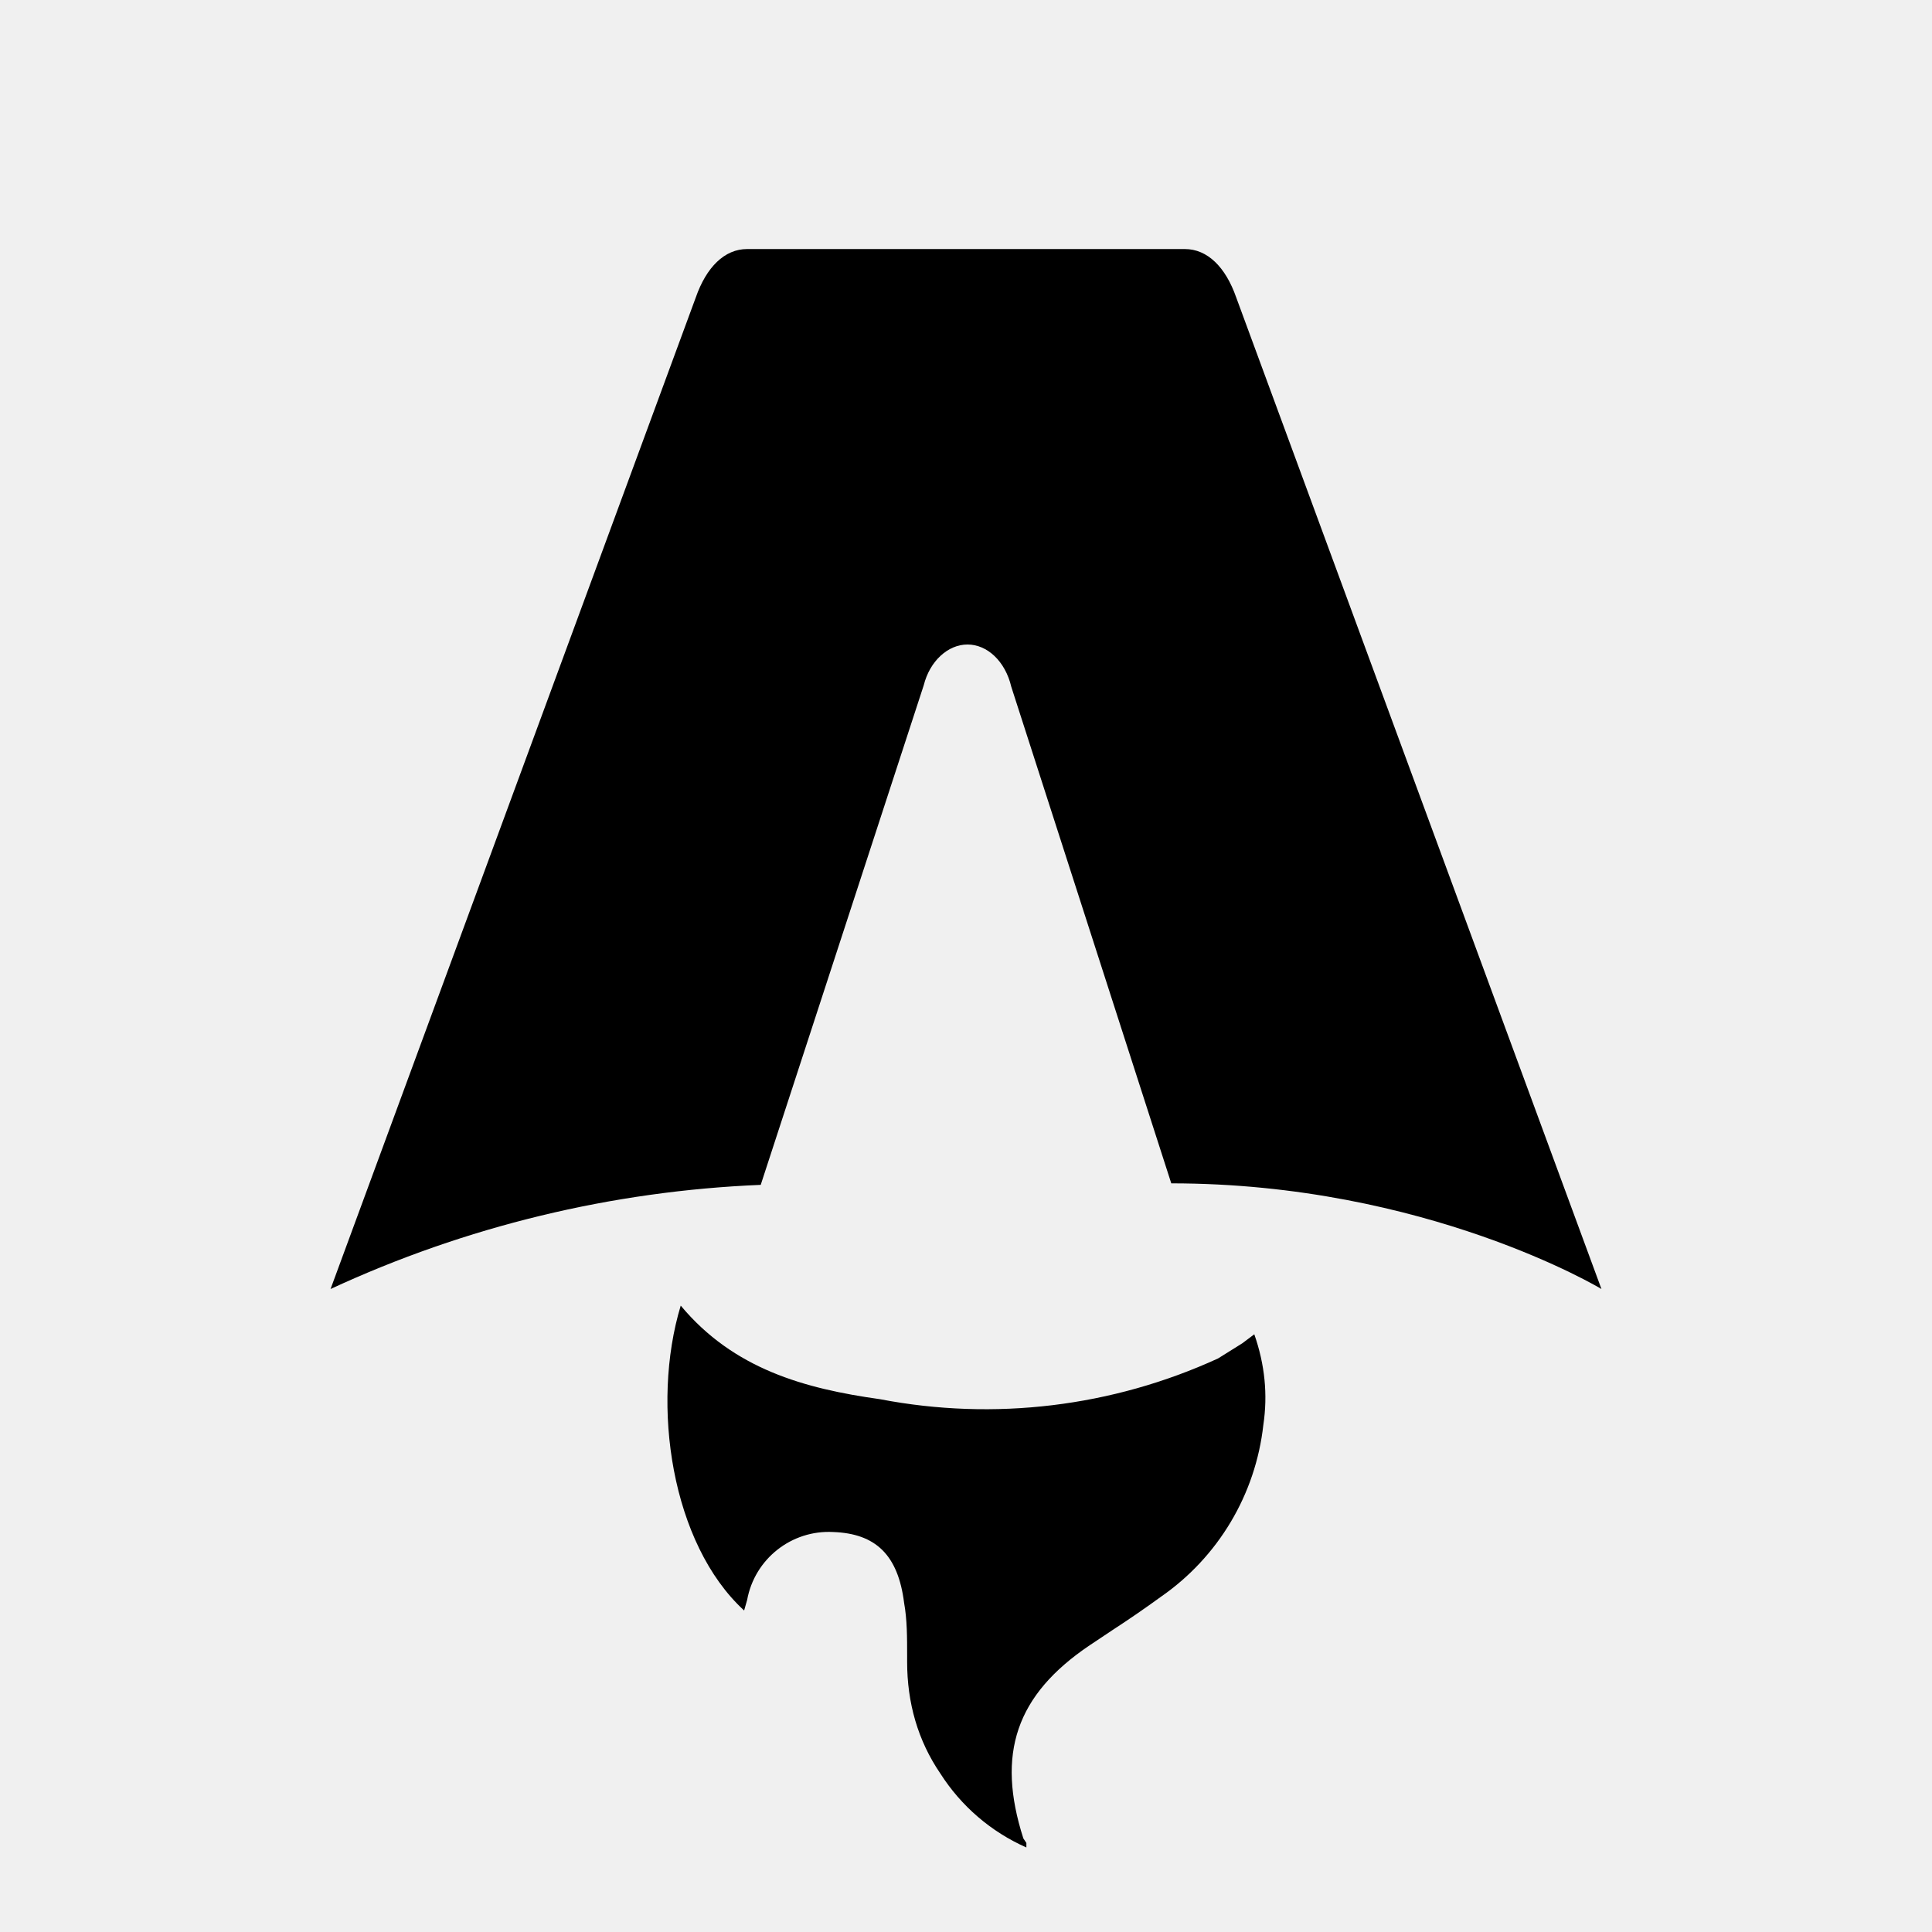
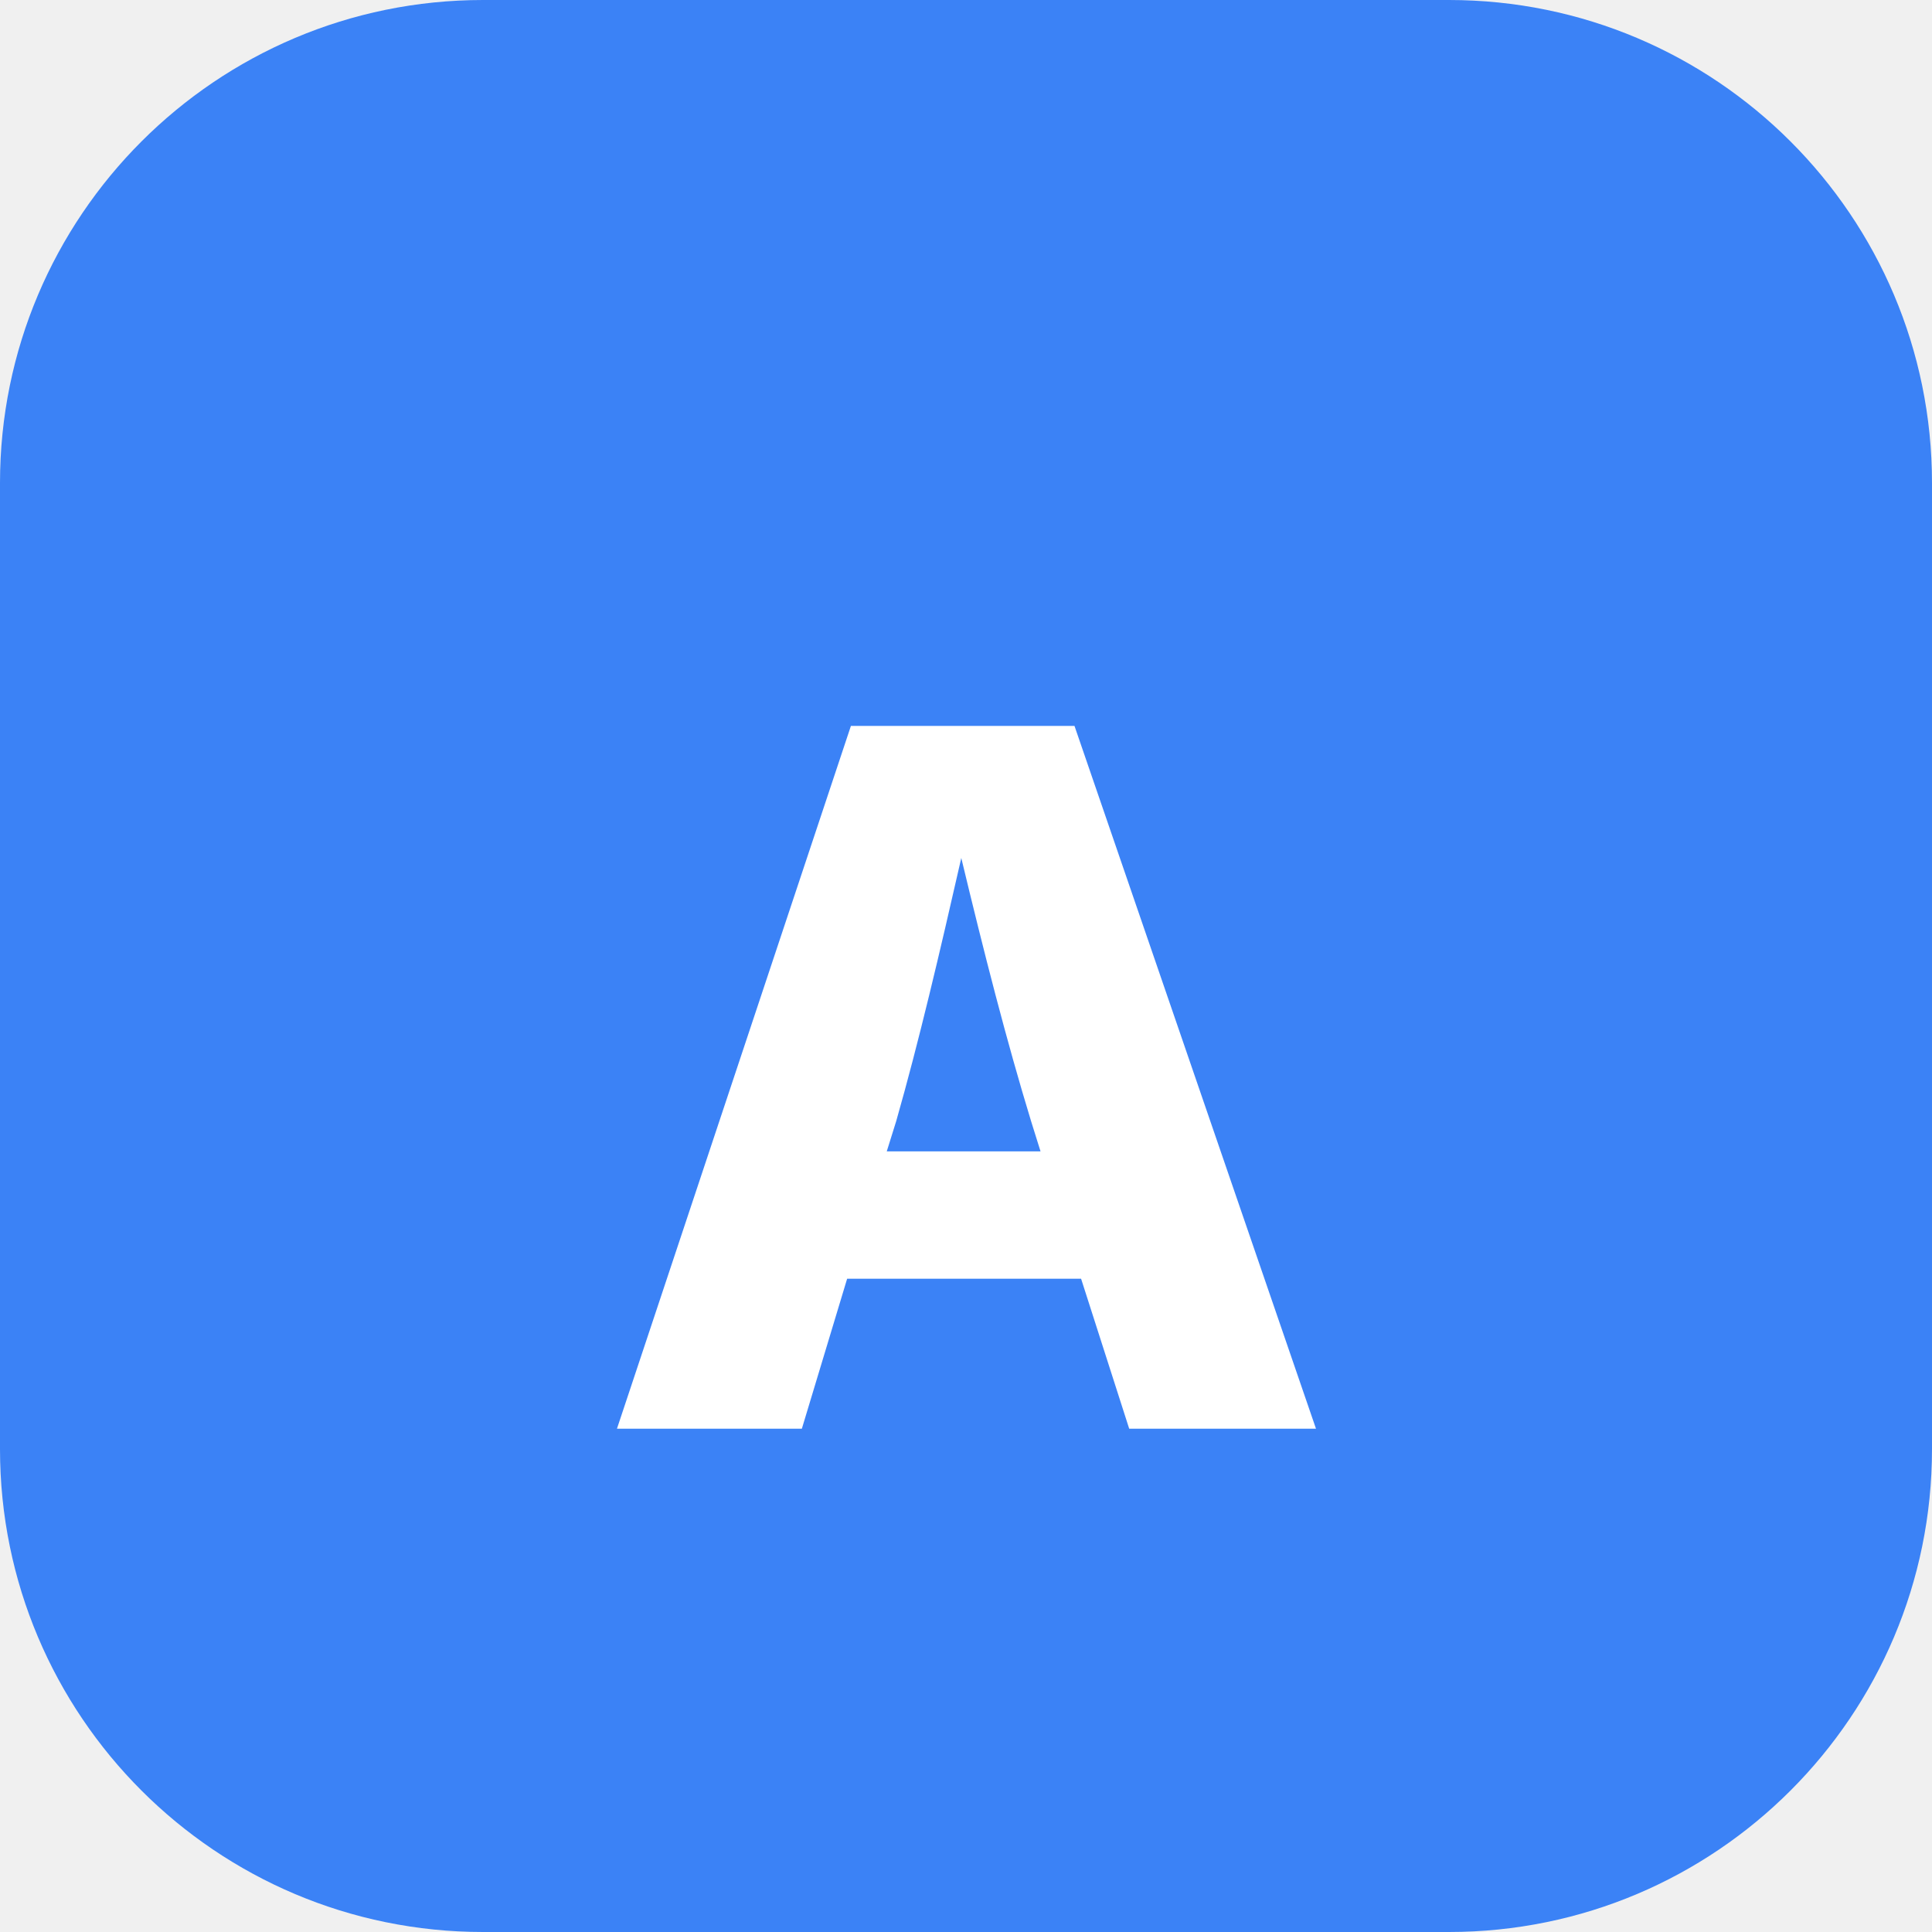
- <svg xmlns="http://www.w3.org/2000/svg" fill="none" viewBox="0 0 128 128">
-   <path d="M50.4 78.5a75.1 75.1 0 0 0-28.5 6.9l24.2-65.7c.7-2 1.9-3.2 3.4-3.2h29c1.5 0 2.7 1.2 3.4 3.2l24.2 65.7s-11.6-7-28.5-7L67 45.5c-.4-1.7-1.6-2.8-2.9-2.8-1.3 0-2.5 1.1-2.9 2.7L50.4 78.5Zm-1.1 28.2Zm-4.2-20.2c-2 6.6-.6 15.8 4.2 20.2a17.5 17.5 0 0 1 .2-.7 5.5 5.5 0 0 1 5.7-4.5c2.8.1 4.3 1.5 4.7 4.7.2 1.1.2 2.3.2 3.5v.4c0 2.7.7 5.2 2.2 7.4a13 13 0 0 0 5.7 4.9v-.3l-.2-.3c-1.8-5.6-.5-9.5 4.4-12.8l1.5-1a73 73 0 0 0 3.2-2.2 16 16 0 0 0 6.8-11.4c.3-2 .1-4-.6-6l-.8.6-1.6 1a37 37 0 0 1-22.4 2.7c-5-.7-9.7-2-13.2-6.2Z" />
-   <style>
-         path { fill: #000; }
-         @media (prefers-color-scheme: dark) {
-             path { fill: #FFF; }
-         }
-     </style>
+ <svg xmlns="http://www.w3.org/2000/svg" viewBox="0 0 32 32">
+   <rect width="32" height="32" rx="8" fill="#3b82f6" />
+   <text x="50%" y="55%" dominant-baseline="middle" text-anchor="middle" fill="white" font-size="16" font-weight="800" font-family="Inter, system-ui, sans-serif">A</text>
</svg>
